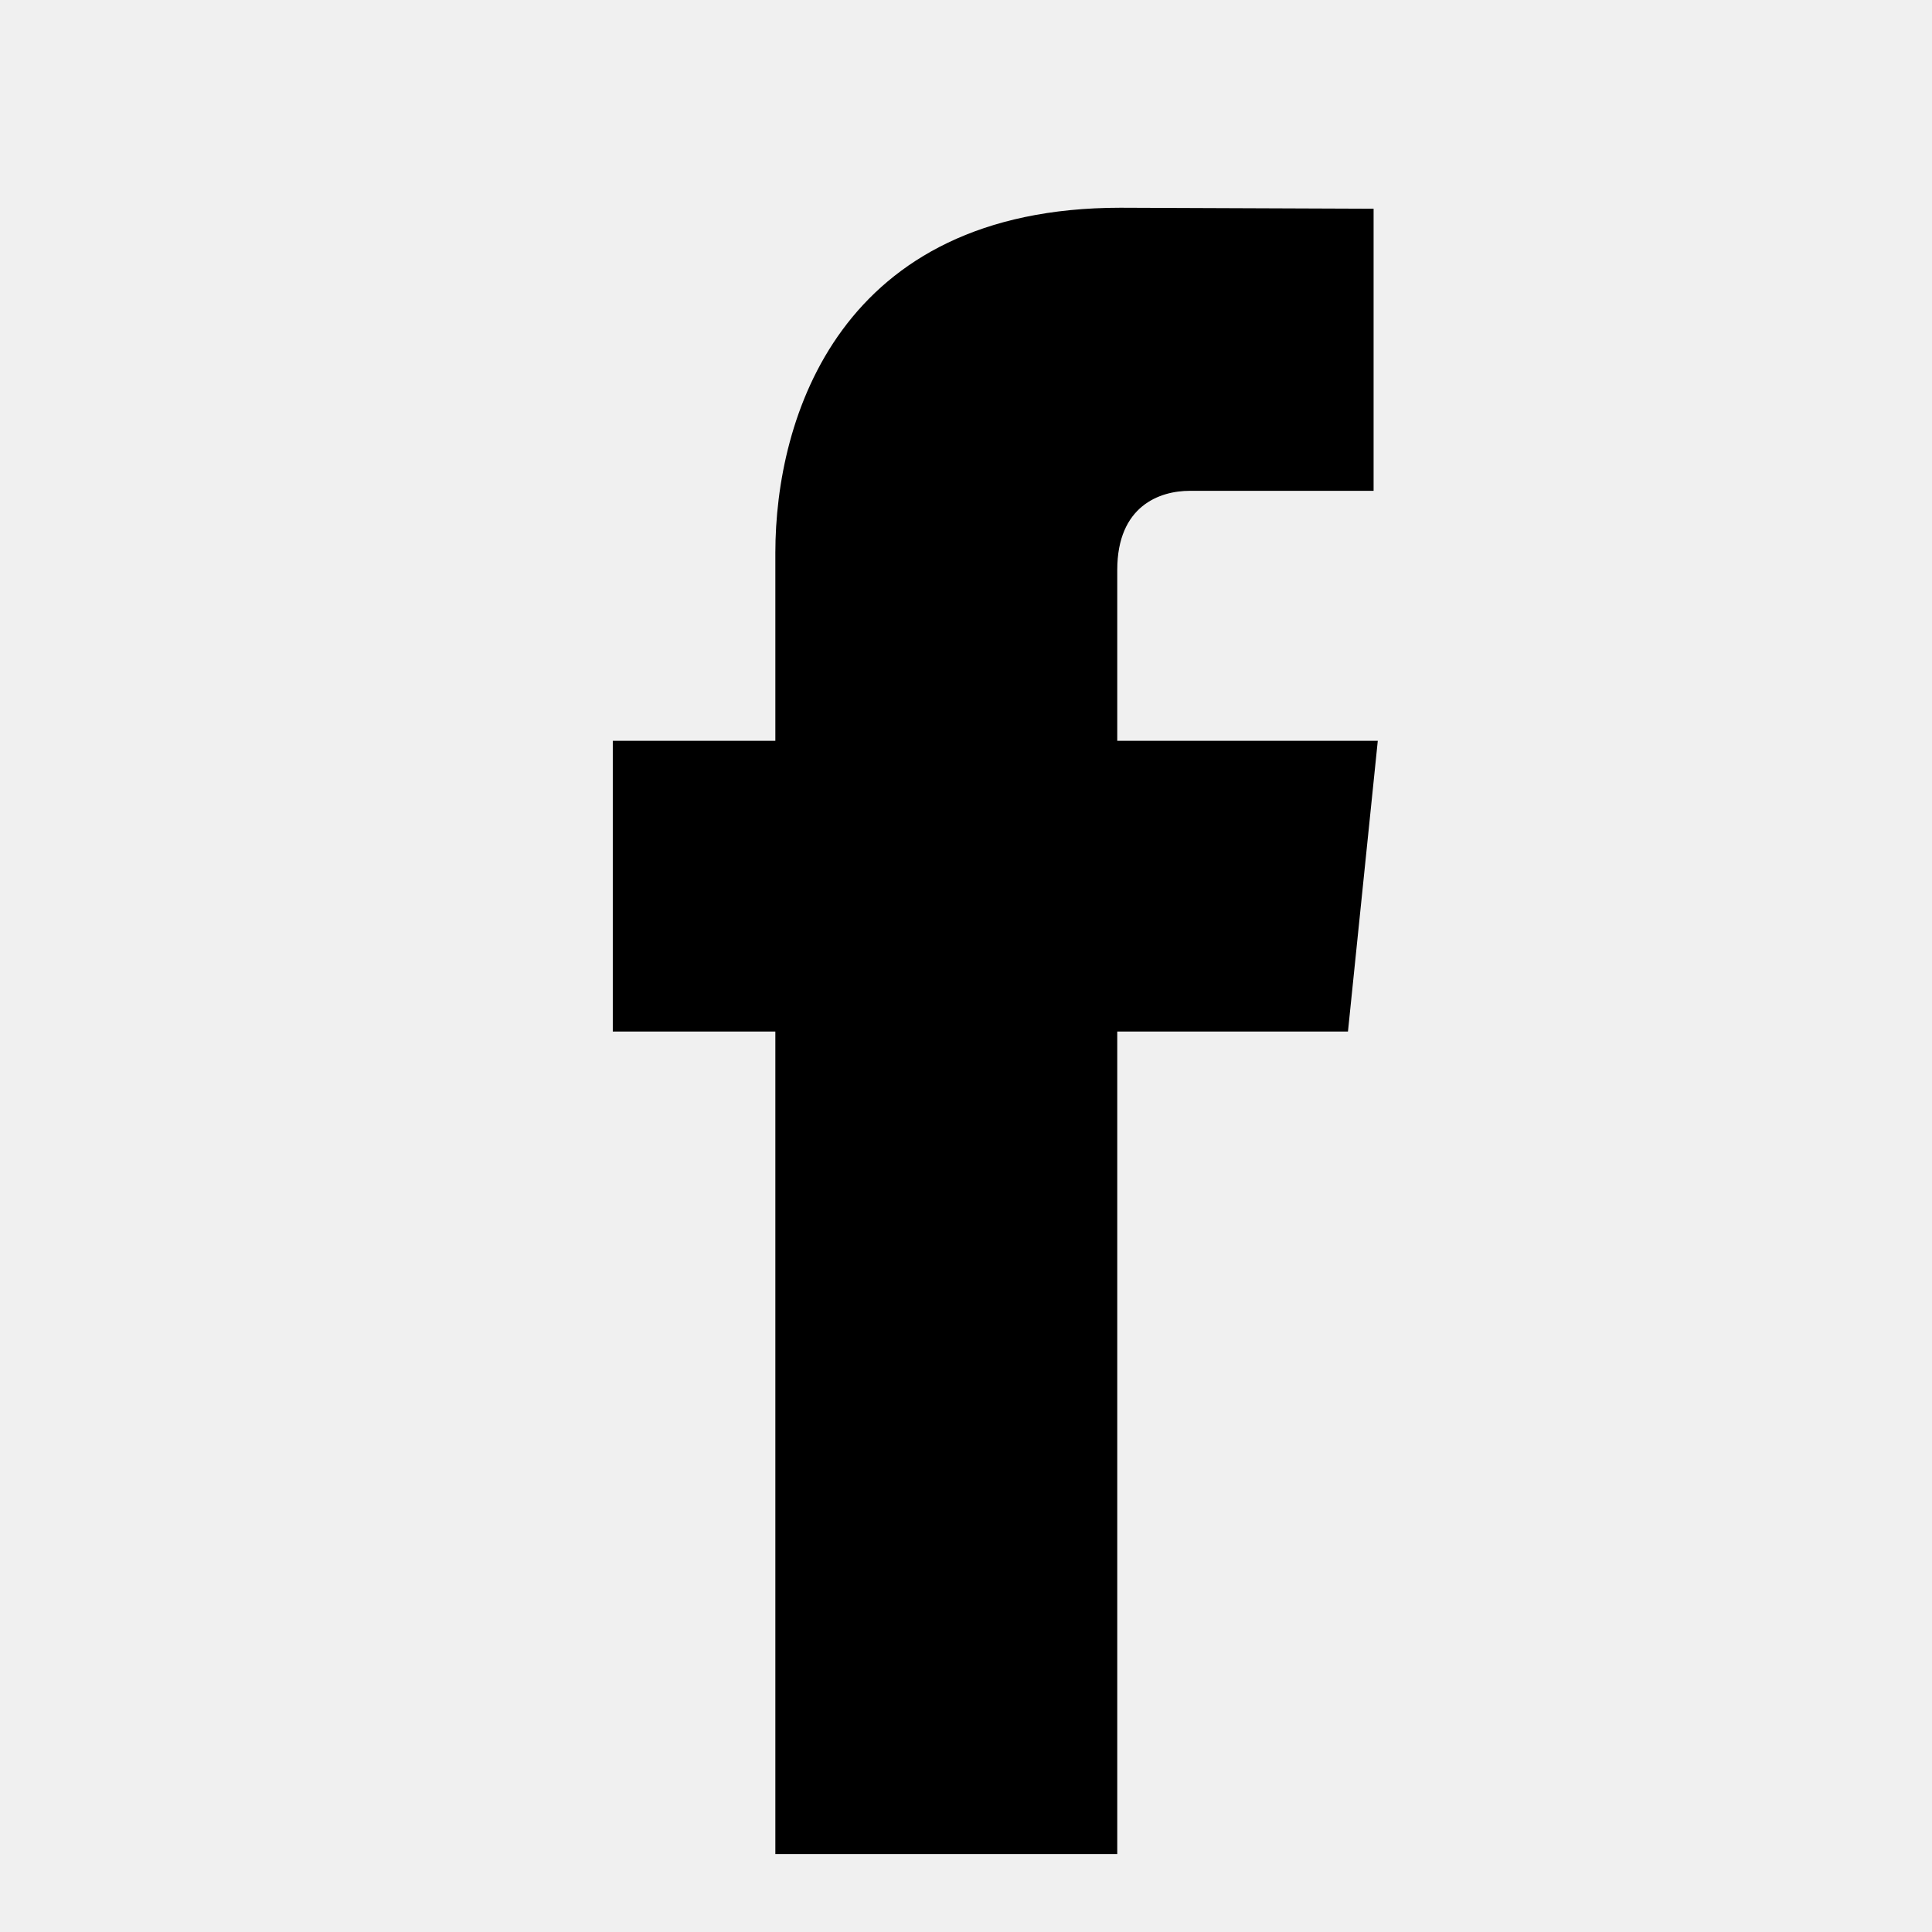
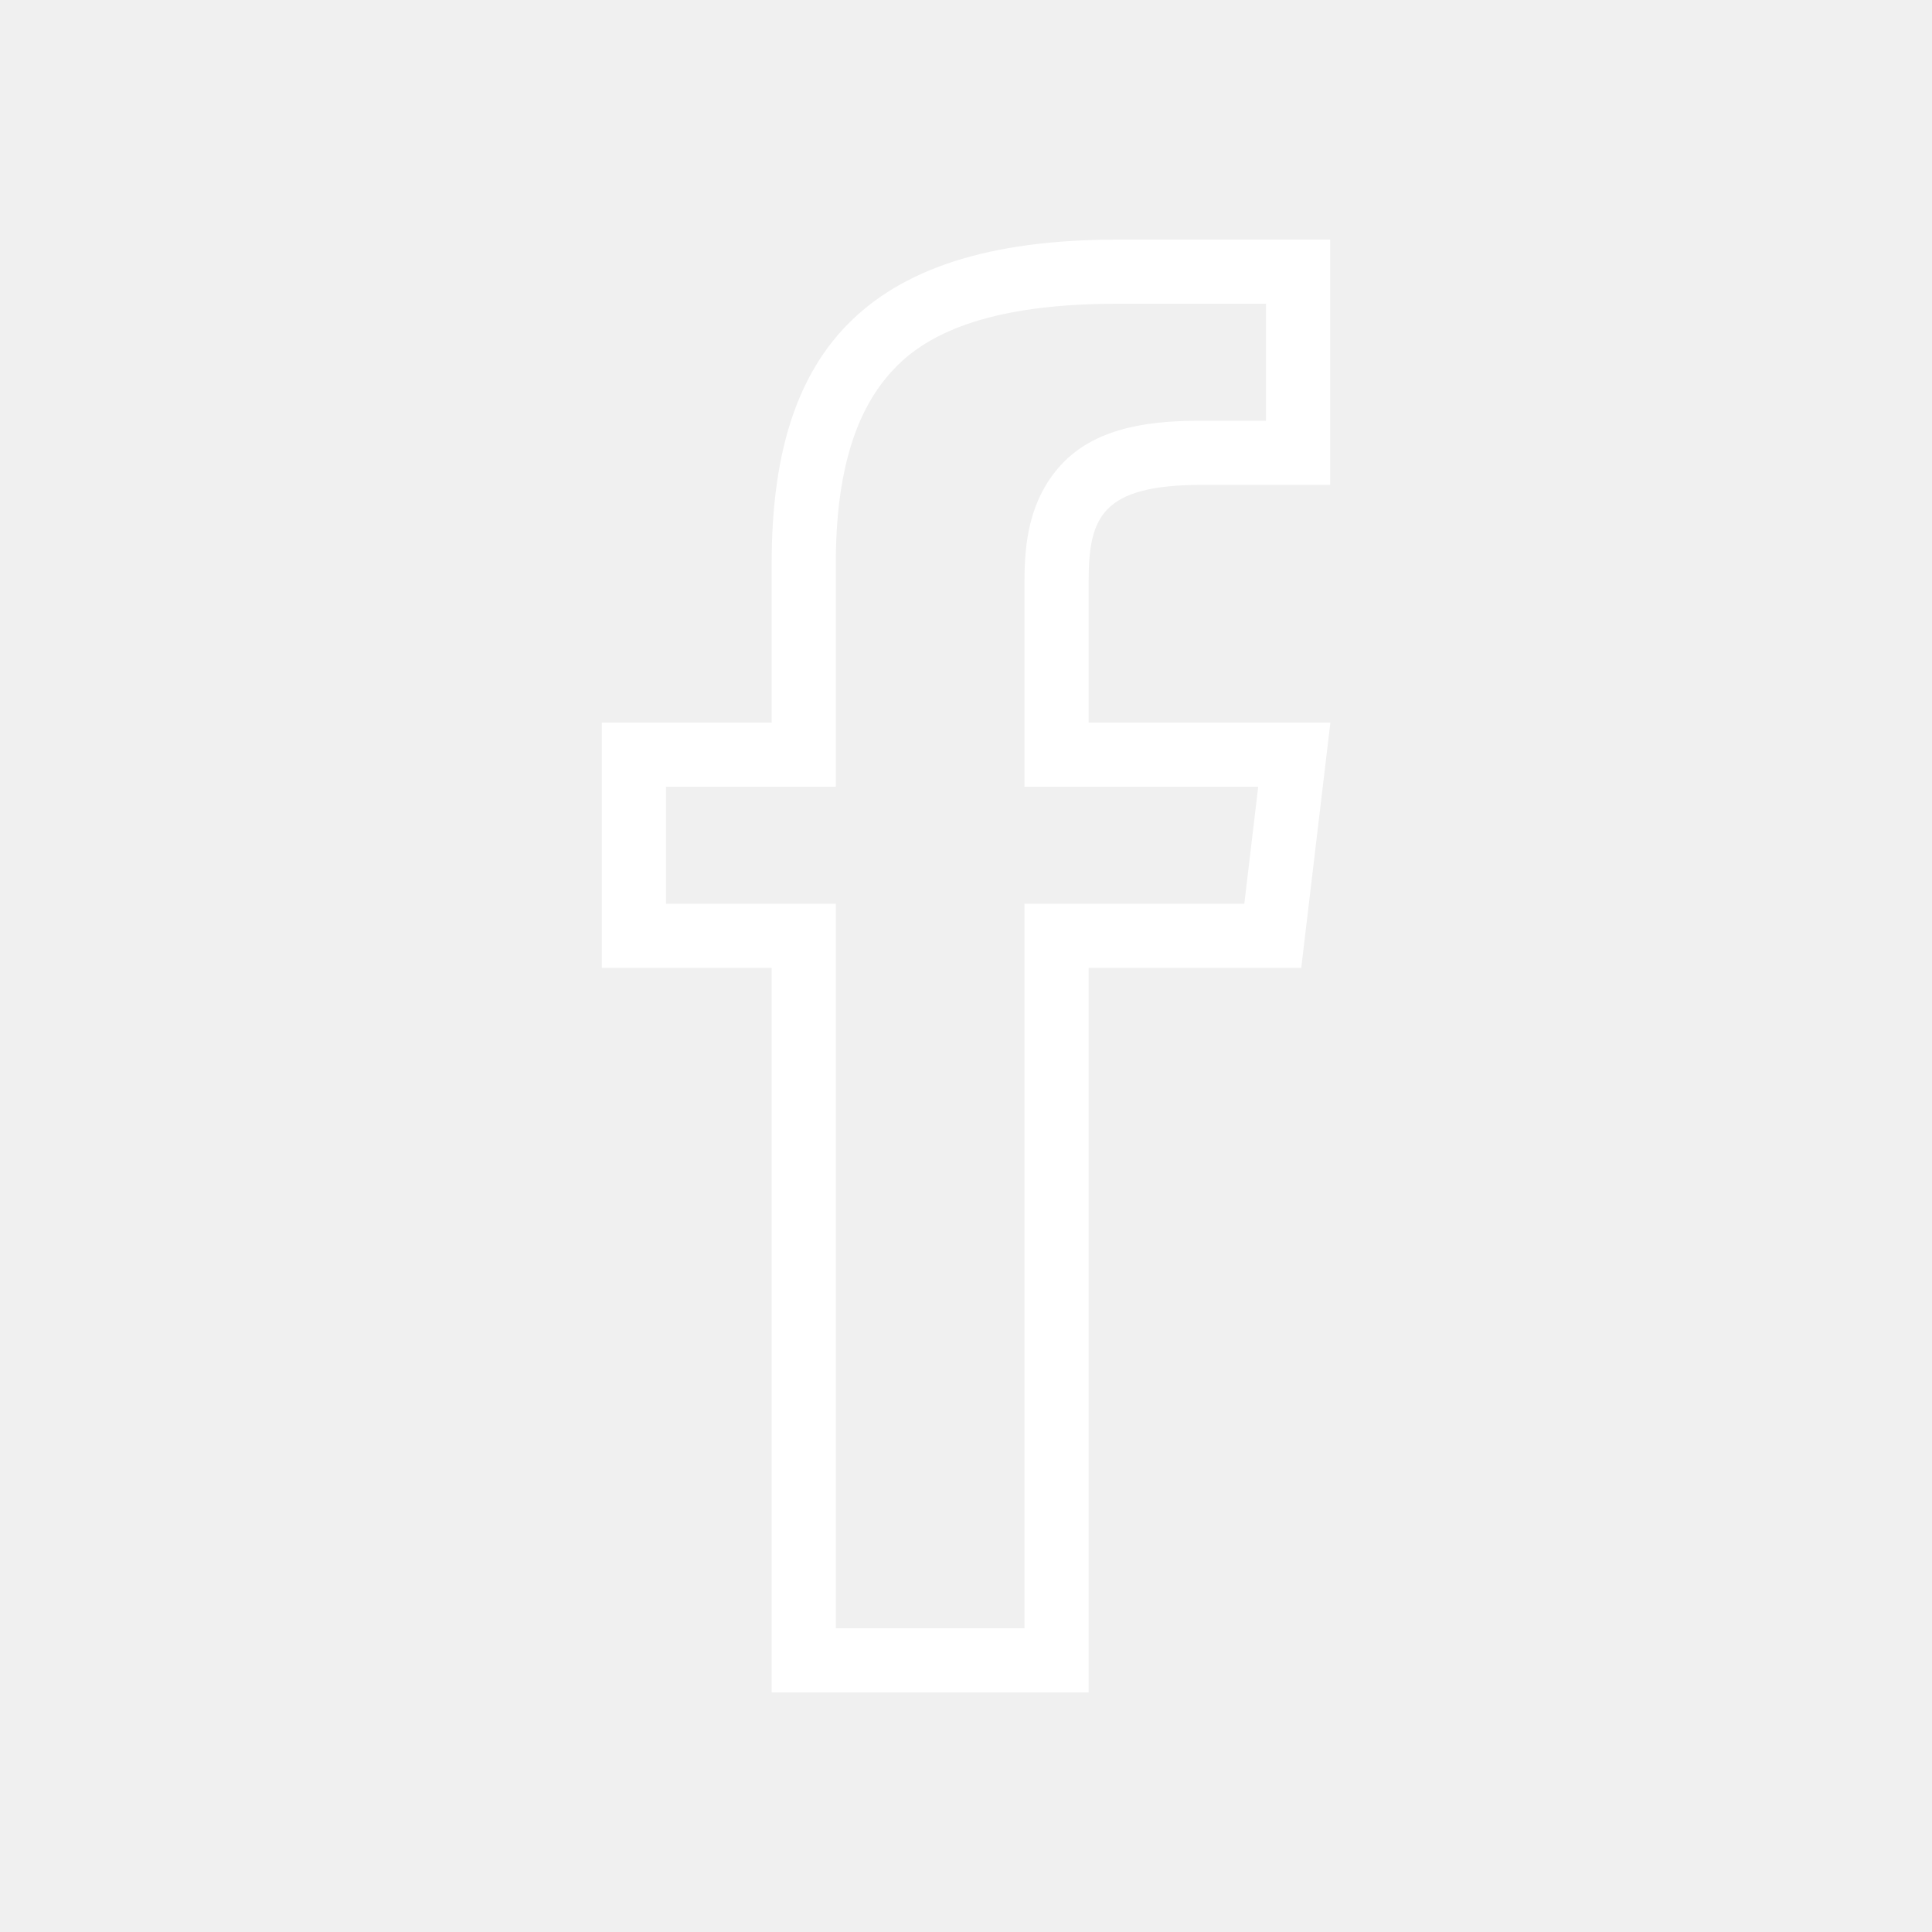
- <svg xmlns="http://www.w3.org/2000/svg" enable-background="new 0 0 56.693 56.693" height="56.693px" id="Layer_1" version="1.1" viewBox="0 0 56.693 56.693" width="56.693px" xml:space="preserve">
-   <path d="M40.43,21.739h-7.645v-5.014c0-1.883,1.248-2.322,2.127-2.322c0.877,0,5.395,0,5.395,0V6.125l-7.43-0.029  c-8.248,0-10.125,6.174-10.125,10.125v5.518h-4.77v8.53h4.77c0,10.947,0,24.137,0,24.137h10.033c0,0,0-13.32,0-24.137h6.77  L40.43,21.739z" />
+ <svg xmlns="http://www.w3.org/2000/svg" height="512px" id="Layer_1" style="enable-background:new 0 0 512 512;" version="1.1" viewBox="0 0 512 512" width="512px" xml:space="preserve">
+   <path fill="#fff" stroke="#fff" d="M288,192v-38.1c0-17.2,3.8-25.9,30.5-25.9H352V64h-55.9c-68.5,0-91.1,31.4-91.1,85.3V192h-45v64h45v192h83V256h56.4l7.6-64  H288z M330.2,240h-41.1H272v15.5V432h-51V255.5V240h-14.9H176v-32h30.1H221v-16.5v-42.2c0-24.5,5.4-41.2,15.5-51.8  C247.7,85.5,267.6,80,296.1,80H336v32h-17.5c-12,0-27.5,1.1-37.1,11.7c-8.1,9-9.4,20.1-9.4,30.1v37.6V208h17.1H334L330.2,240z" />
</svg>
